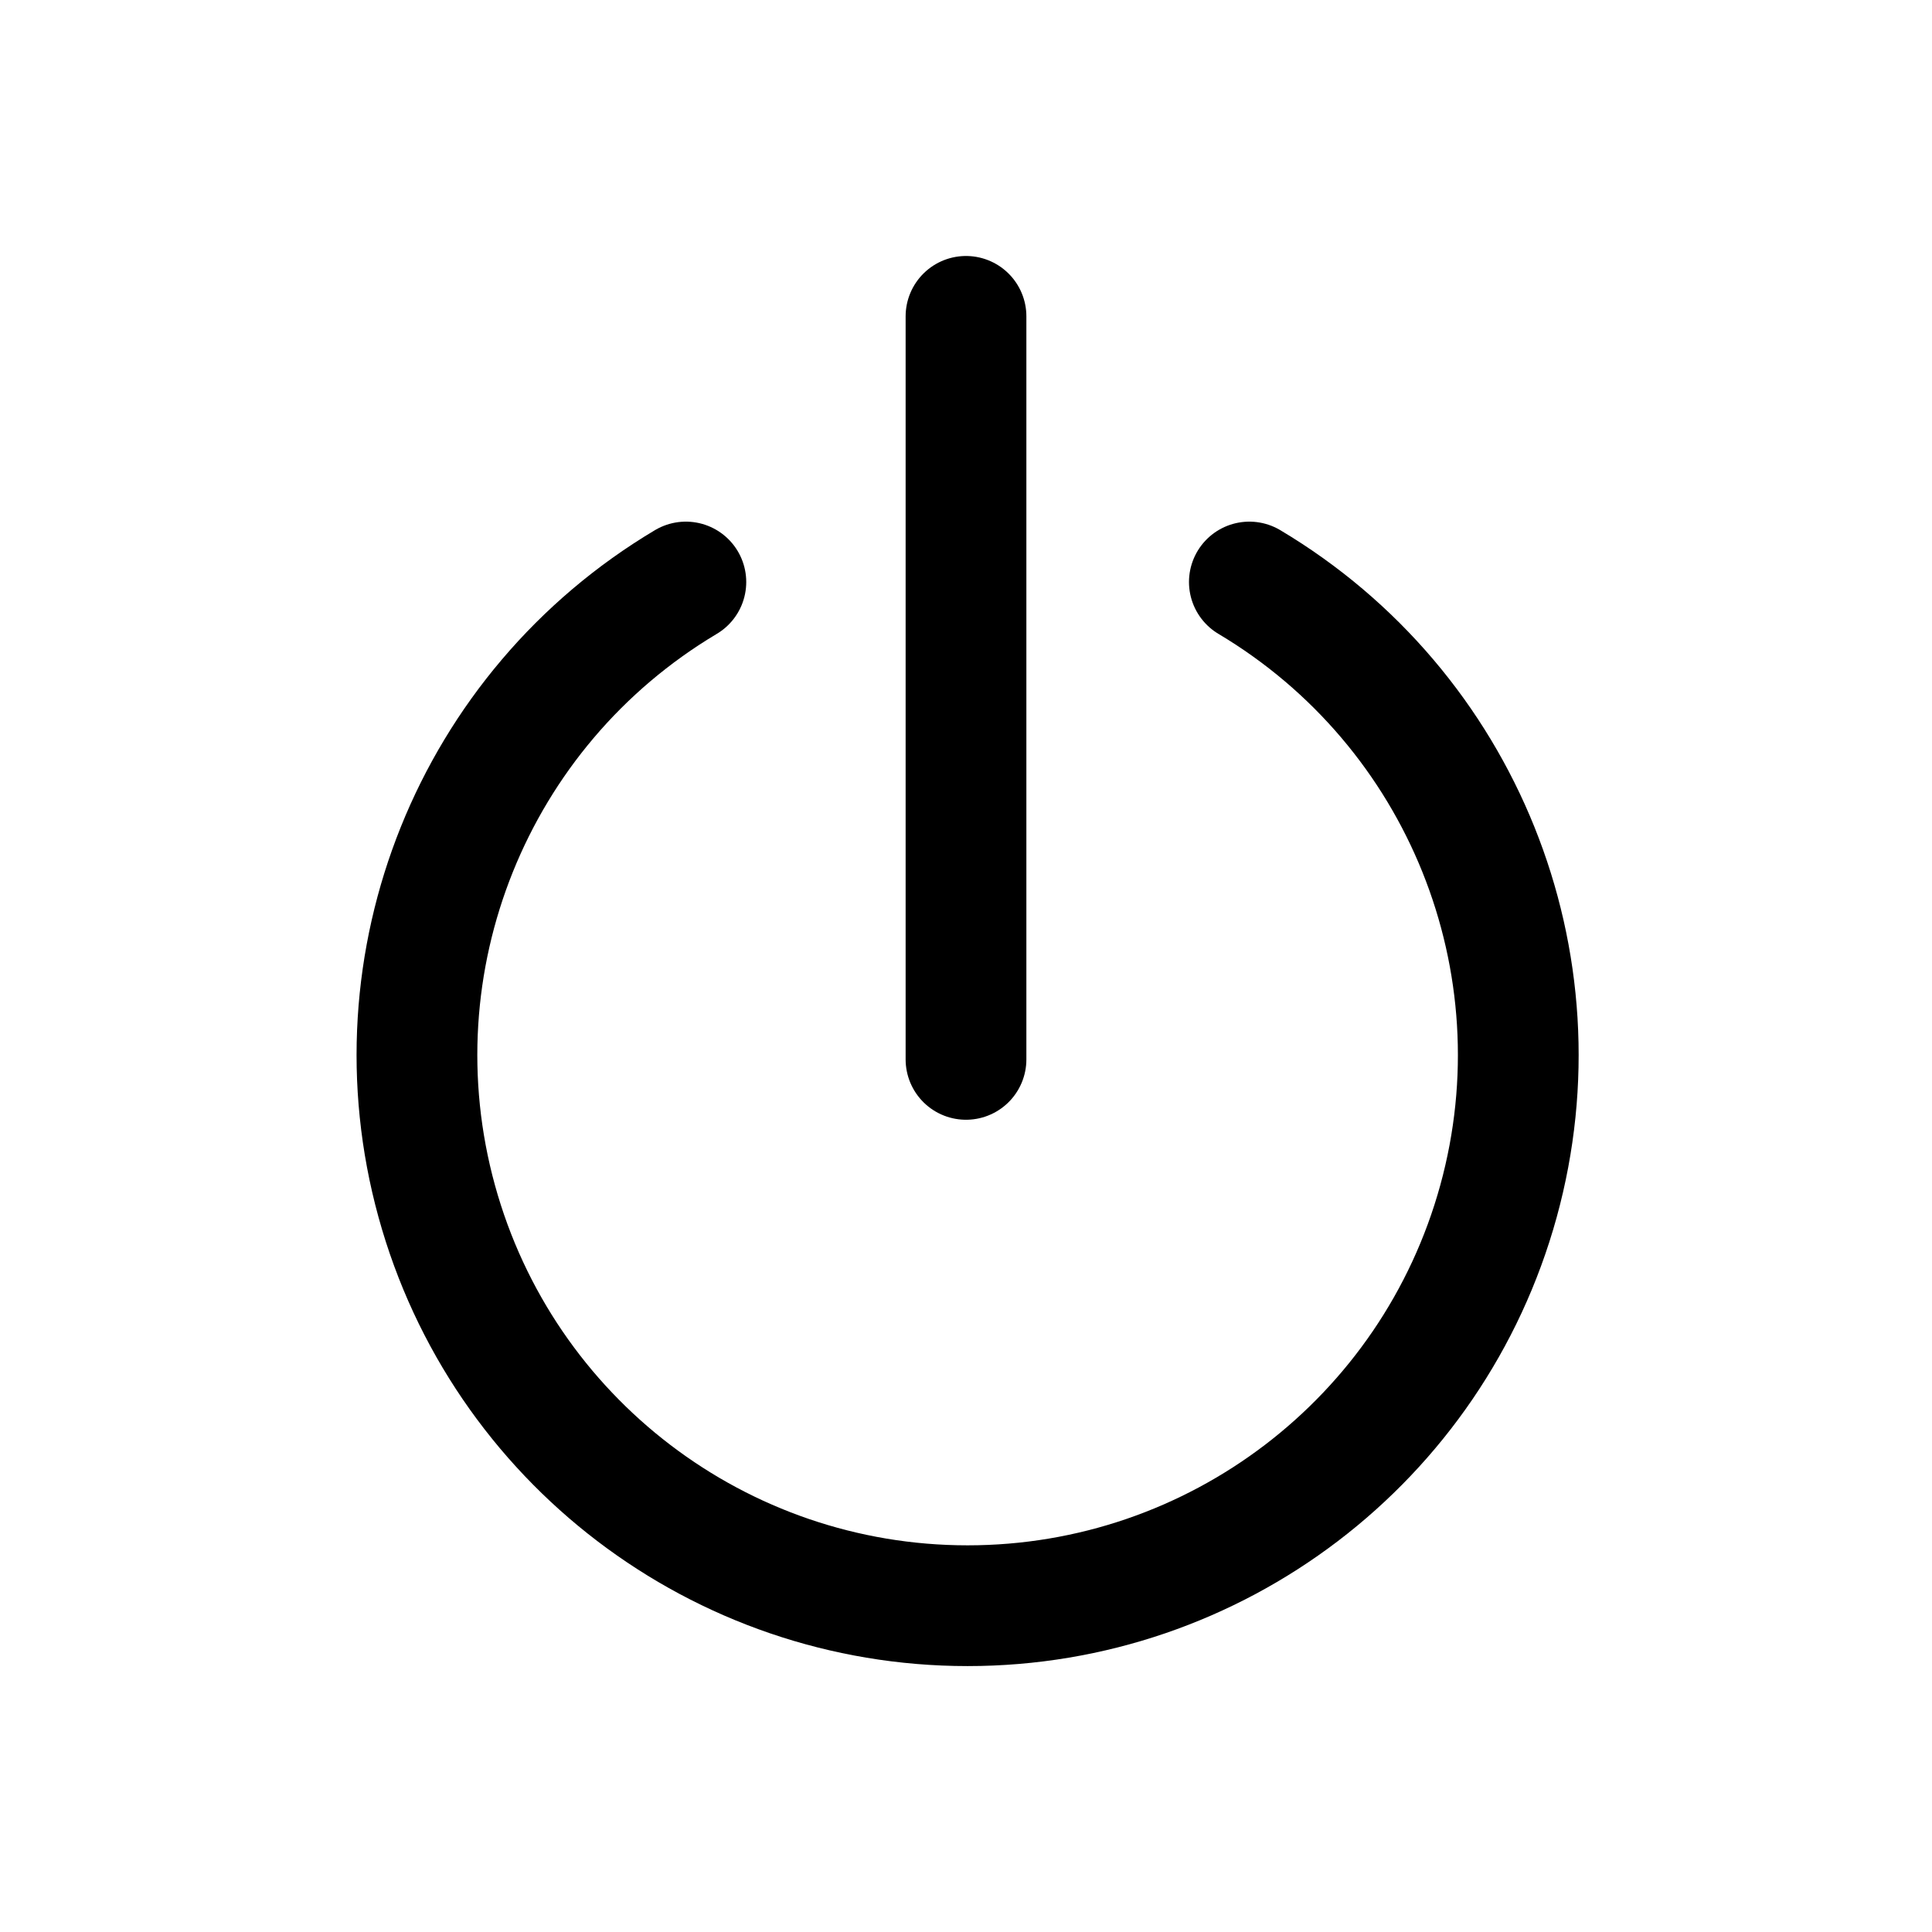
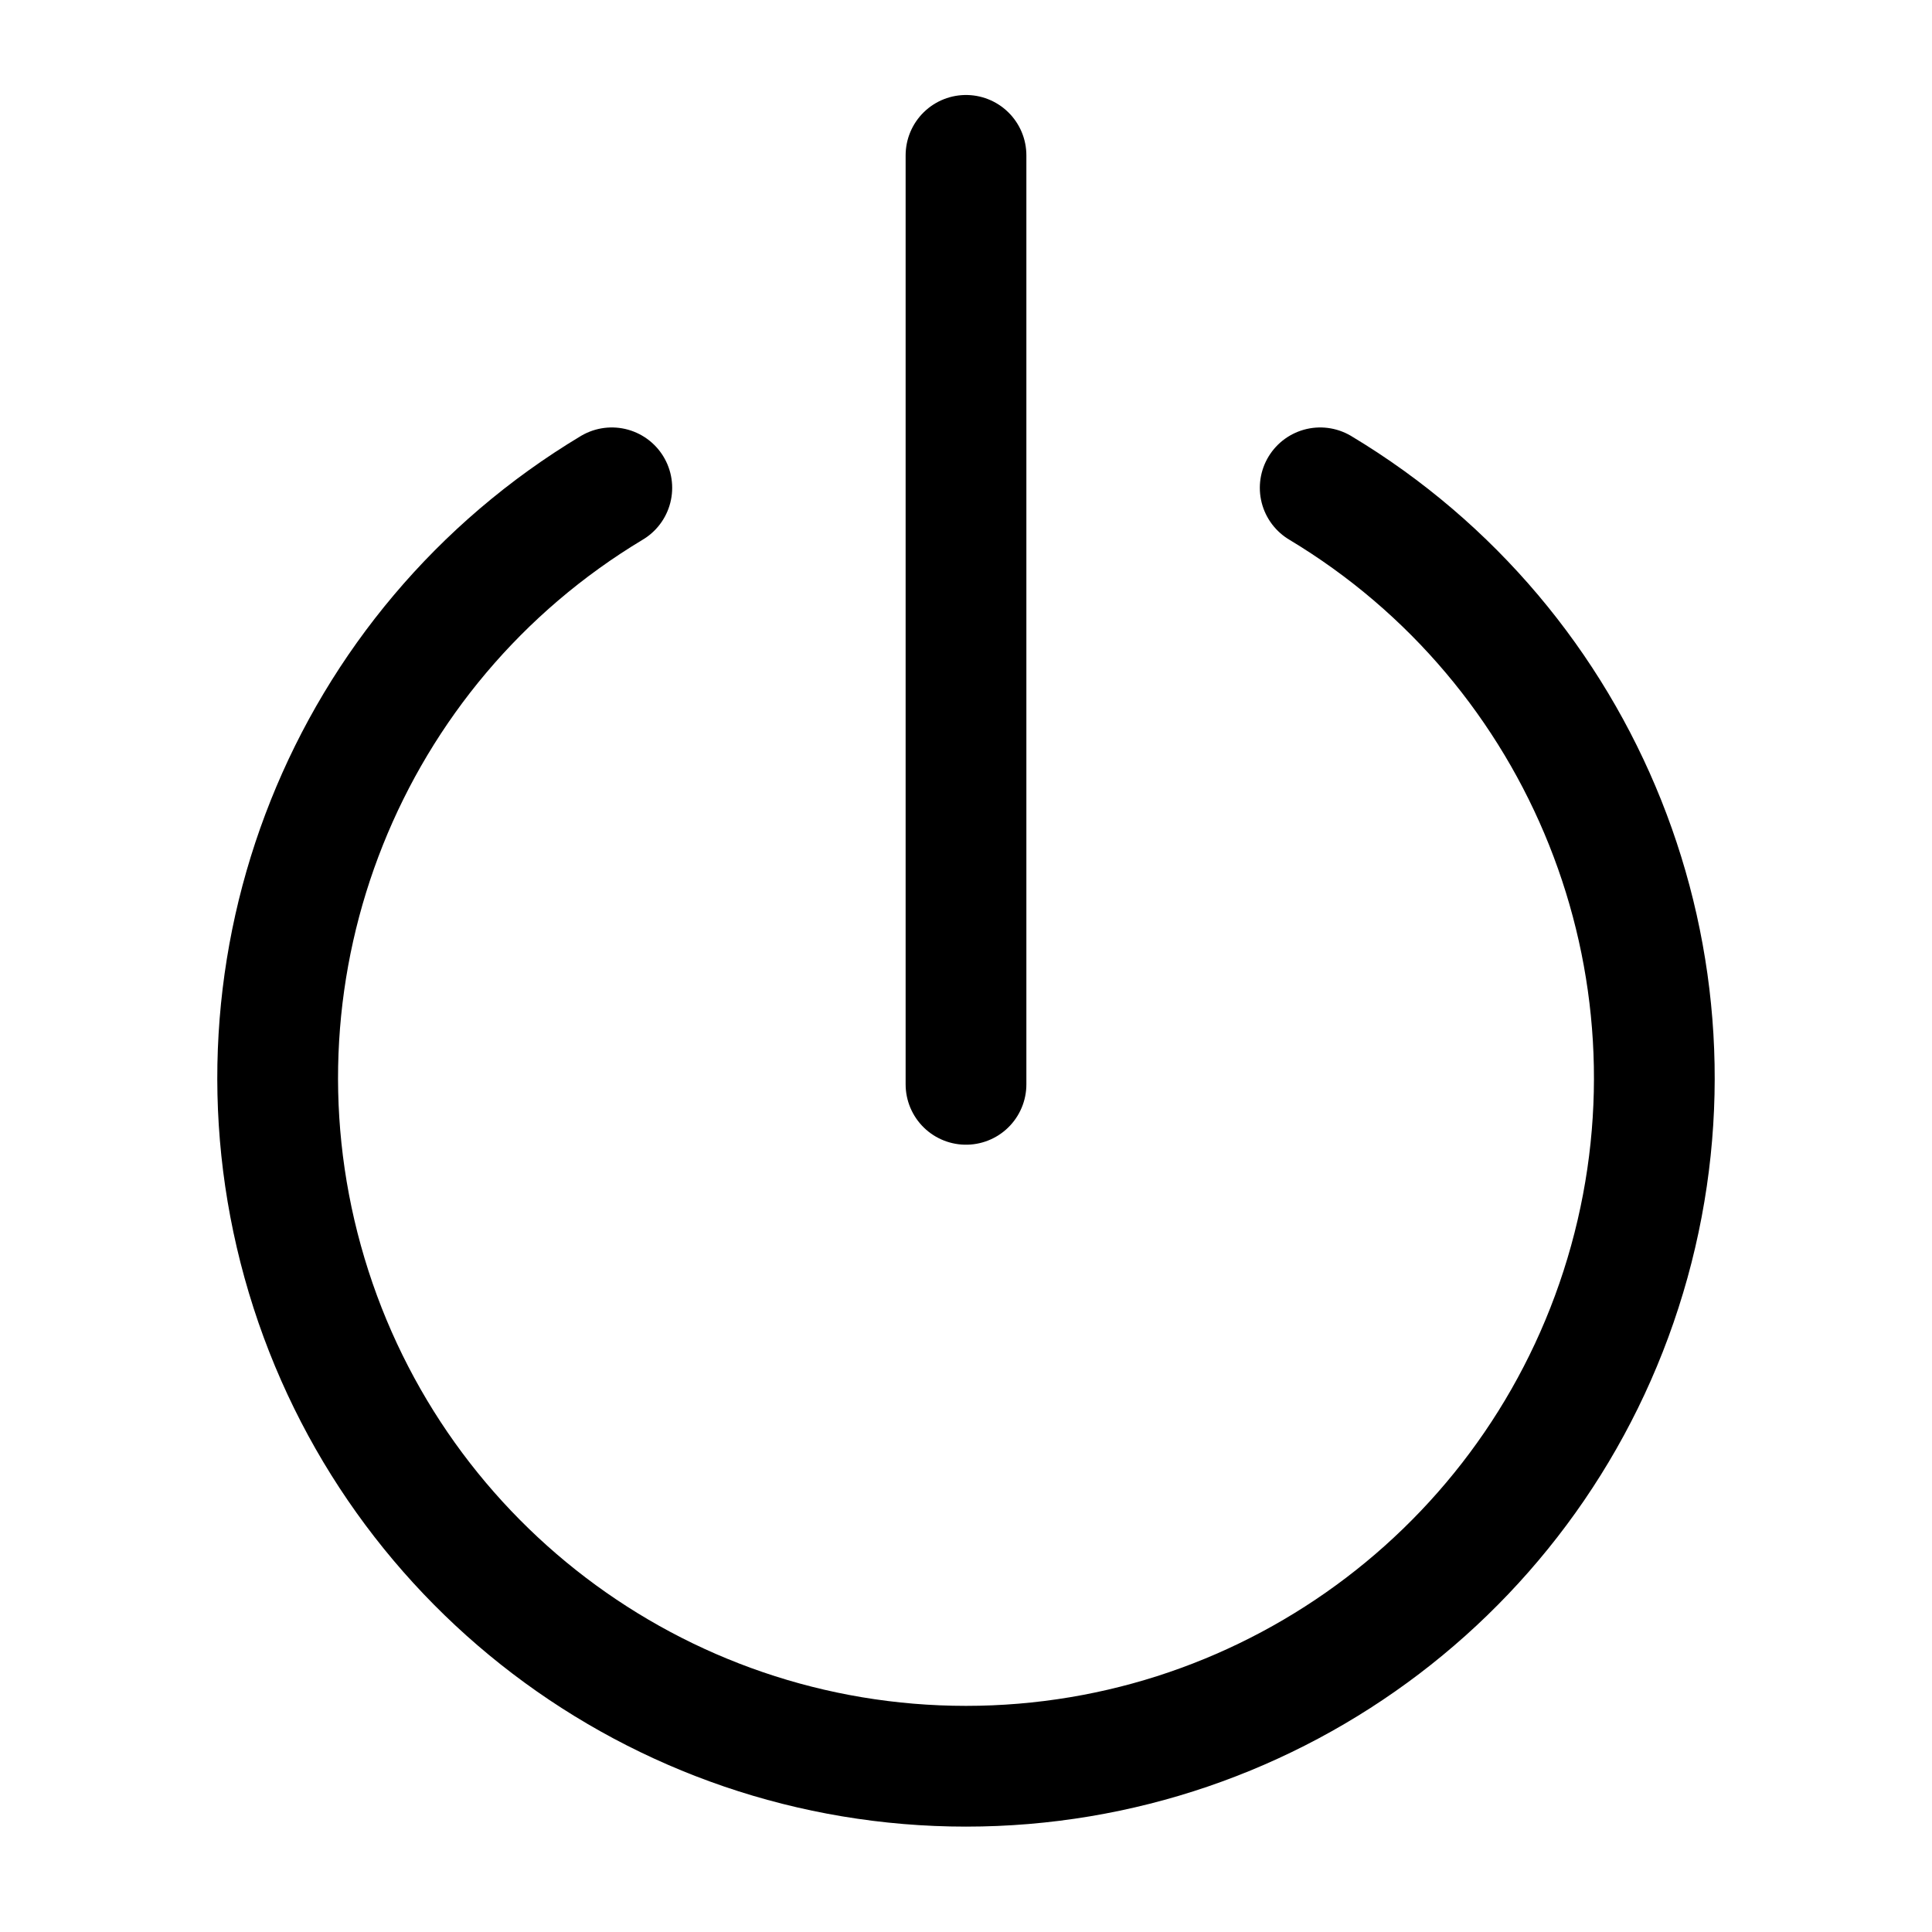
<svg xmlns="http://www.w3.org/2000/svg" width="24" height="24" viewBox="0 0 24 24" stroke="currentColor" fill="none" stroke-linecap="round" stroke-width="1.5" stroke-linejoin="round" stroke-align="center">
-   <path d="M15.52,7.23a6.84,6.84,0,1,1-7,0" />
-   <polyline points="12 3.93 12 8.39 12 13.16" />
+   <path d="M16.4,6.06a8.55,8.55,0,1,1-8.8,0" />
+   <polyline points="12 1.93 12 7.5 12 13.47" />
</svg>
